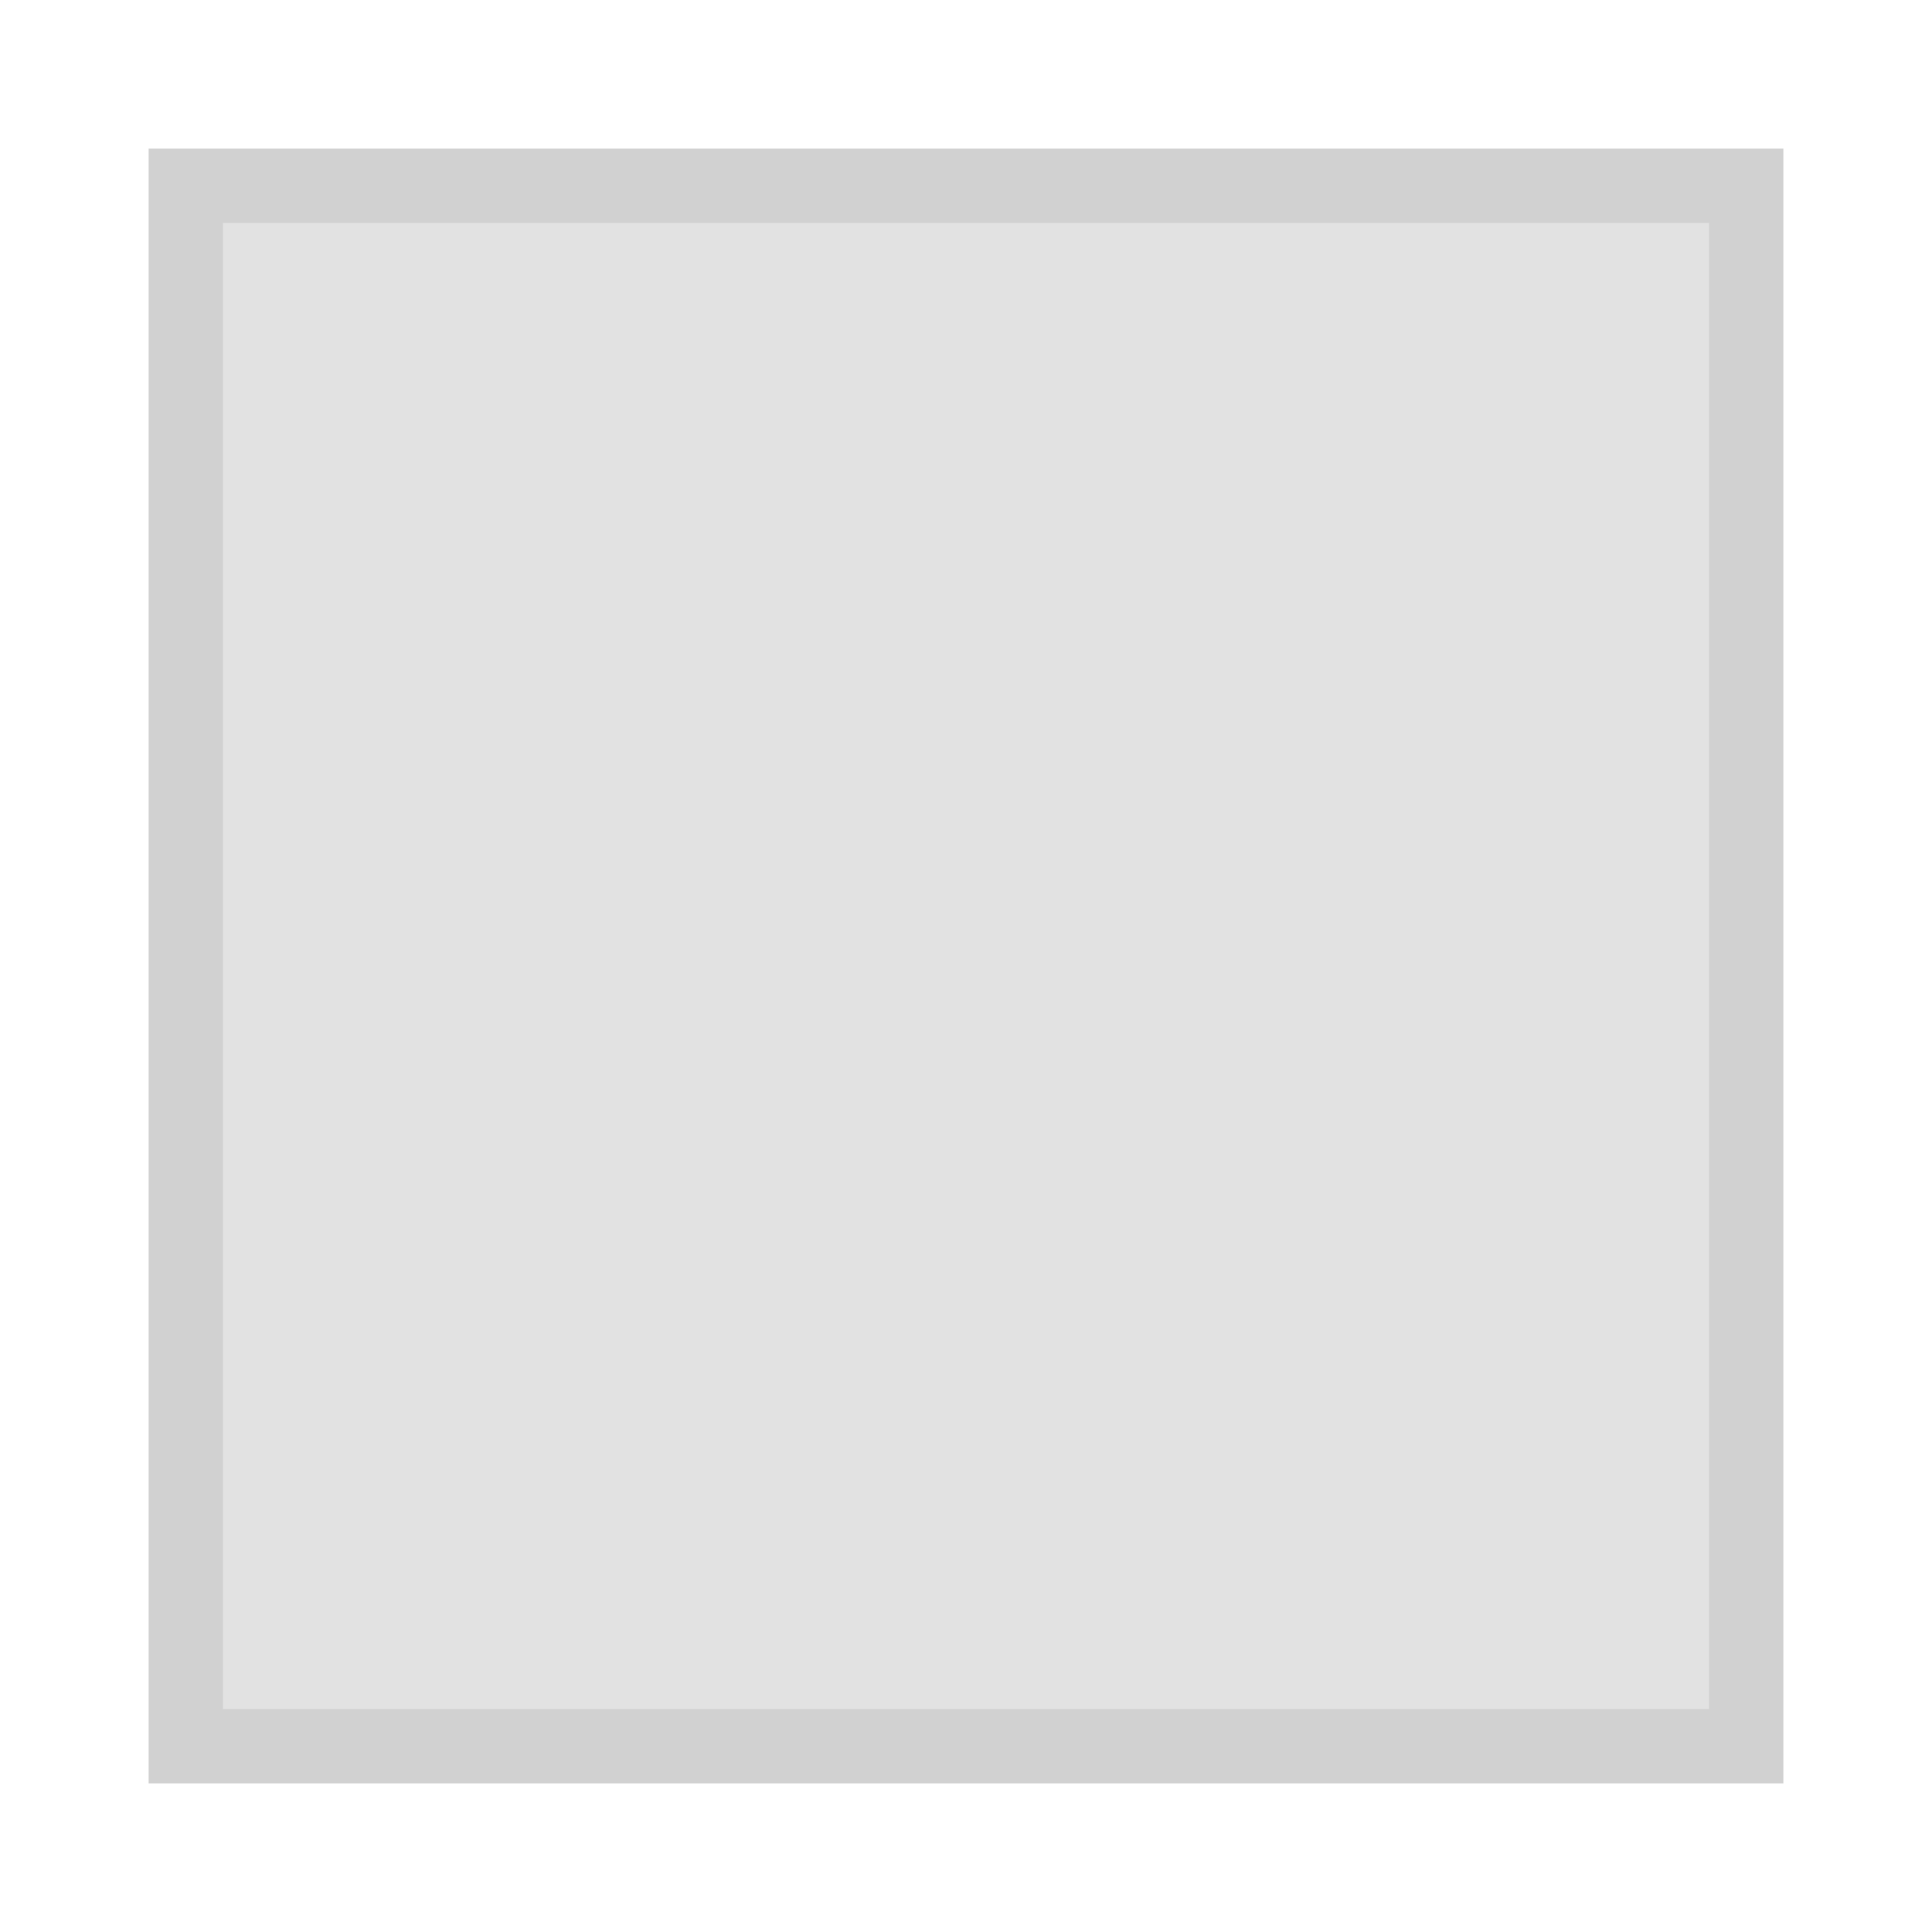
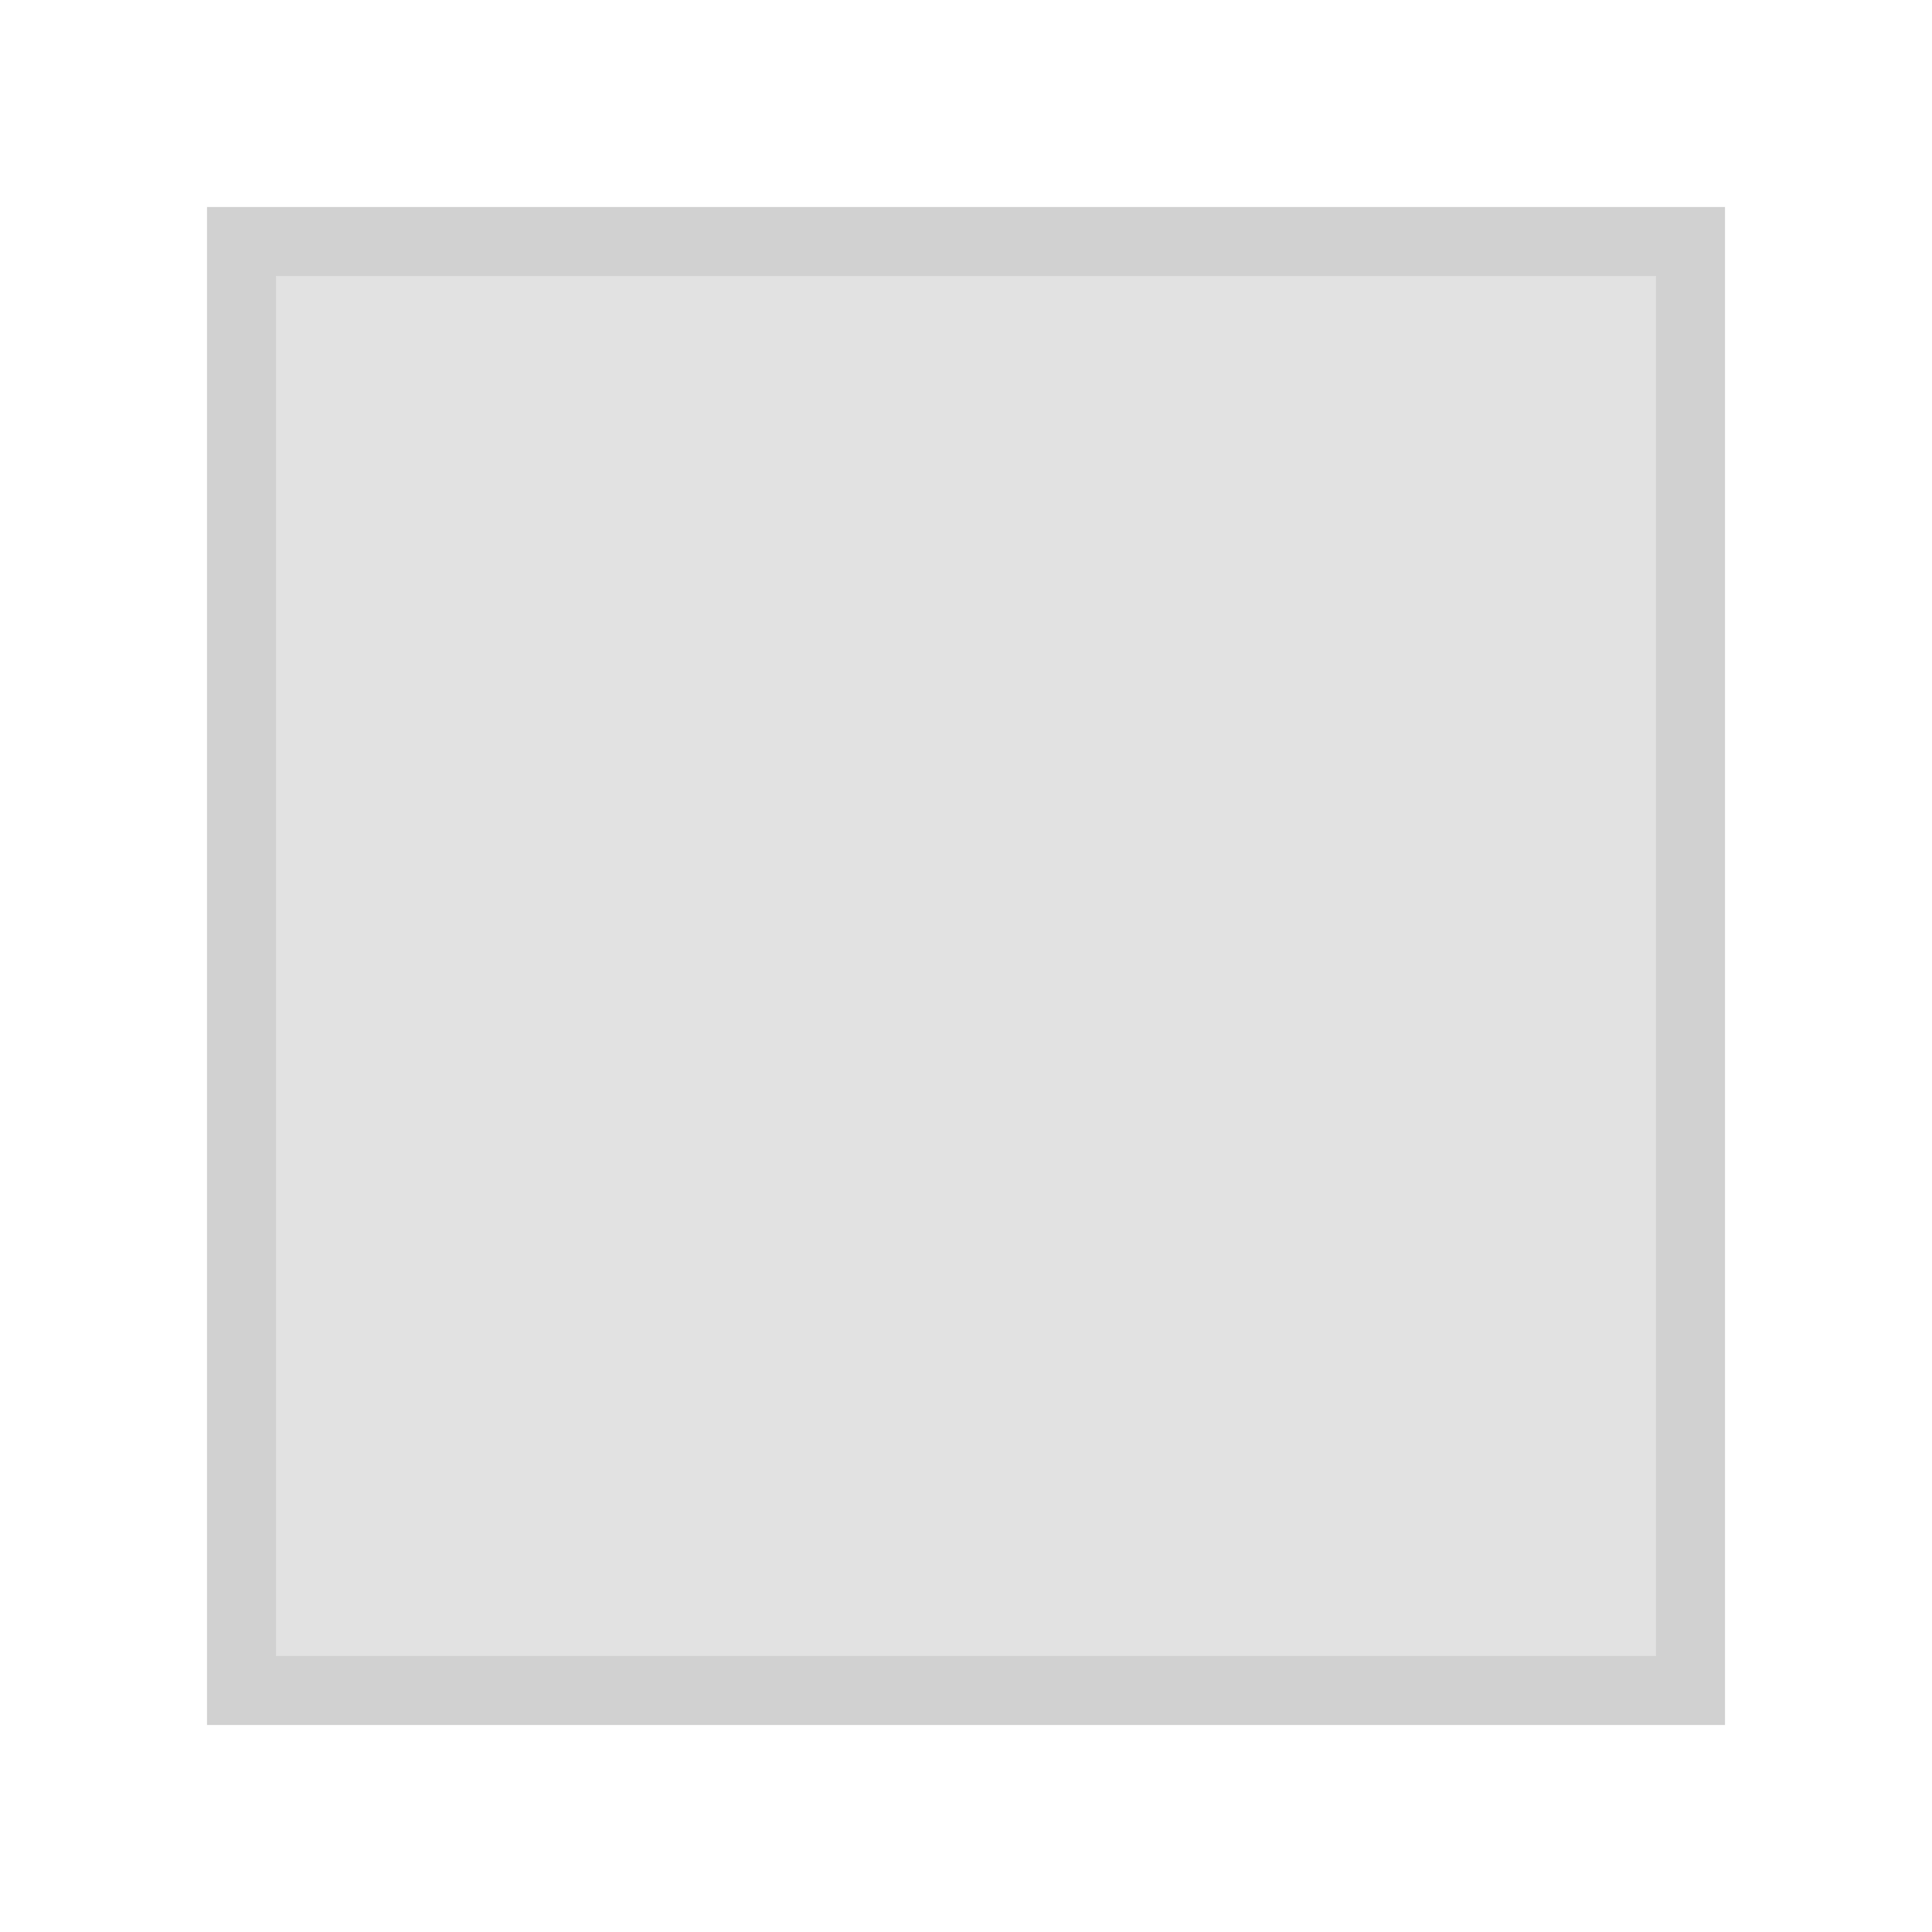
- <svg xmlns="http://www.w3.org/2000/svg" version="1.1" id="Layer_1" x="0px" y="0px" width="26px" height="26px" viewBox="0 0 26 26" enable-background="new 0 0 26 26" xml:space="preserve">
+ <svg xmlns="http://www.w3.org/2000/svg" version="1.1" id="Layer_1" x="0px" y="0px" width="28px" height="28px" viewBox="0 0 28 28" enable-background="new 0 0 28 28" xml:space="preserve">
  <g>
-     <rect x="2.5" y="2.5" fill="#E2E2E2" width="21" height="21" stroke="#D1D1D1" />
+     <rect x="3.5" y="3.5" fill="#E2E2E2" width="21" height="21" stroke="#D1D1D1" />
  </g>
</svg>
